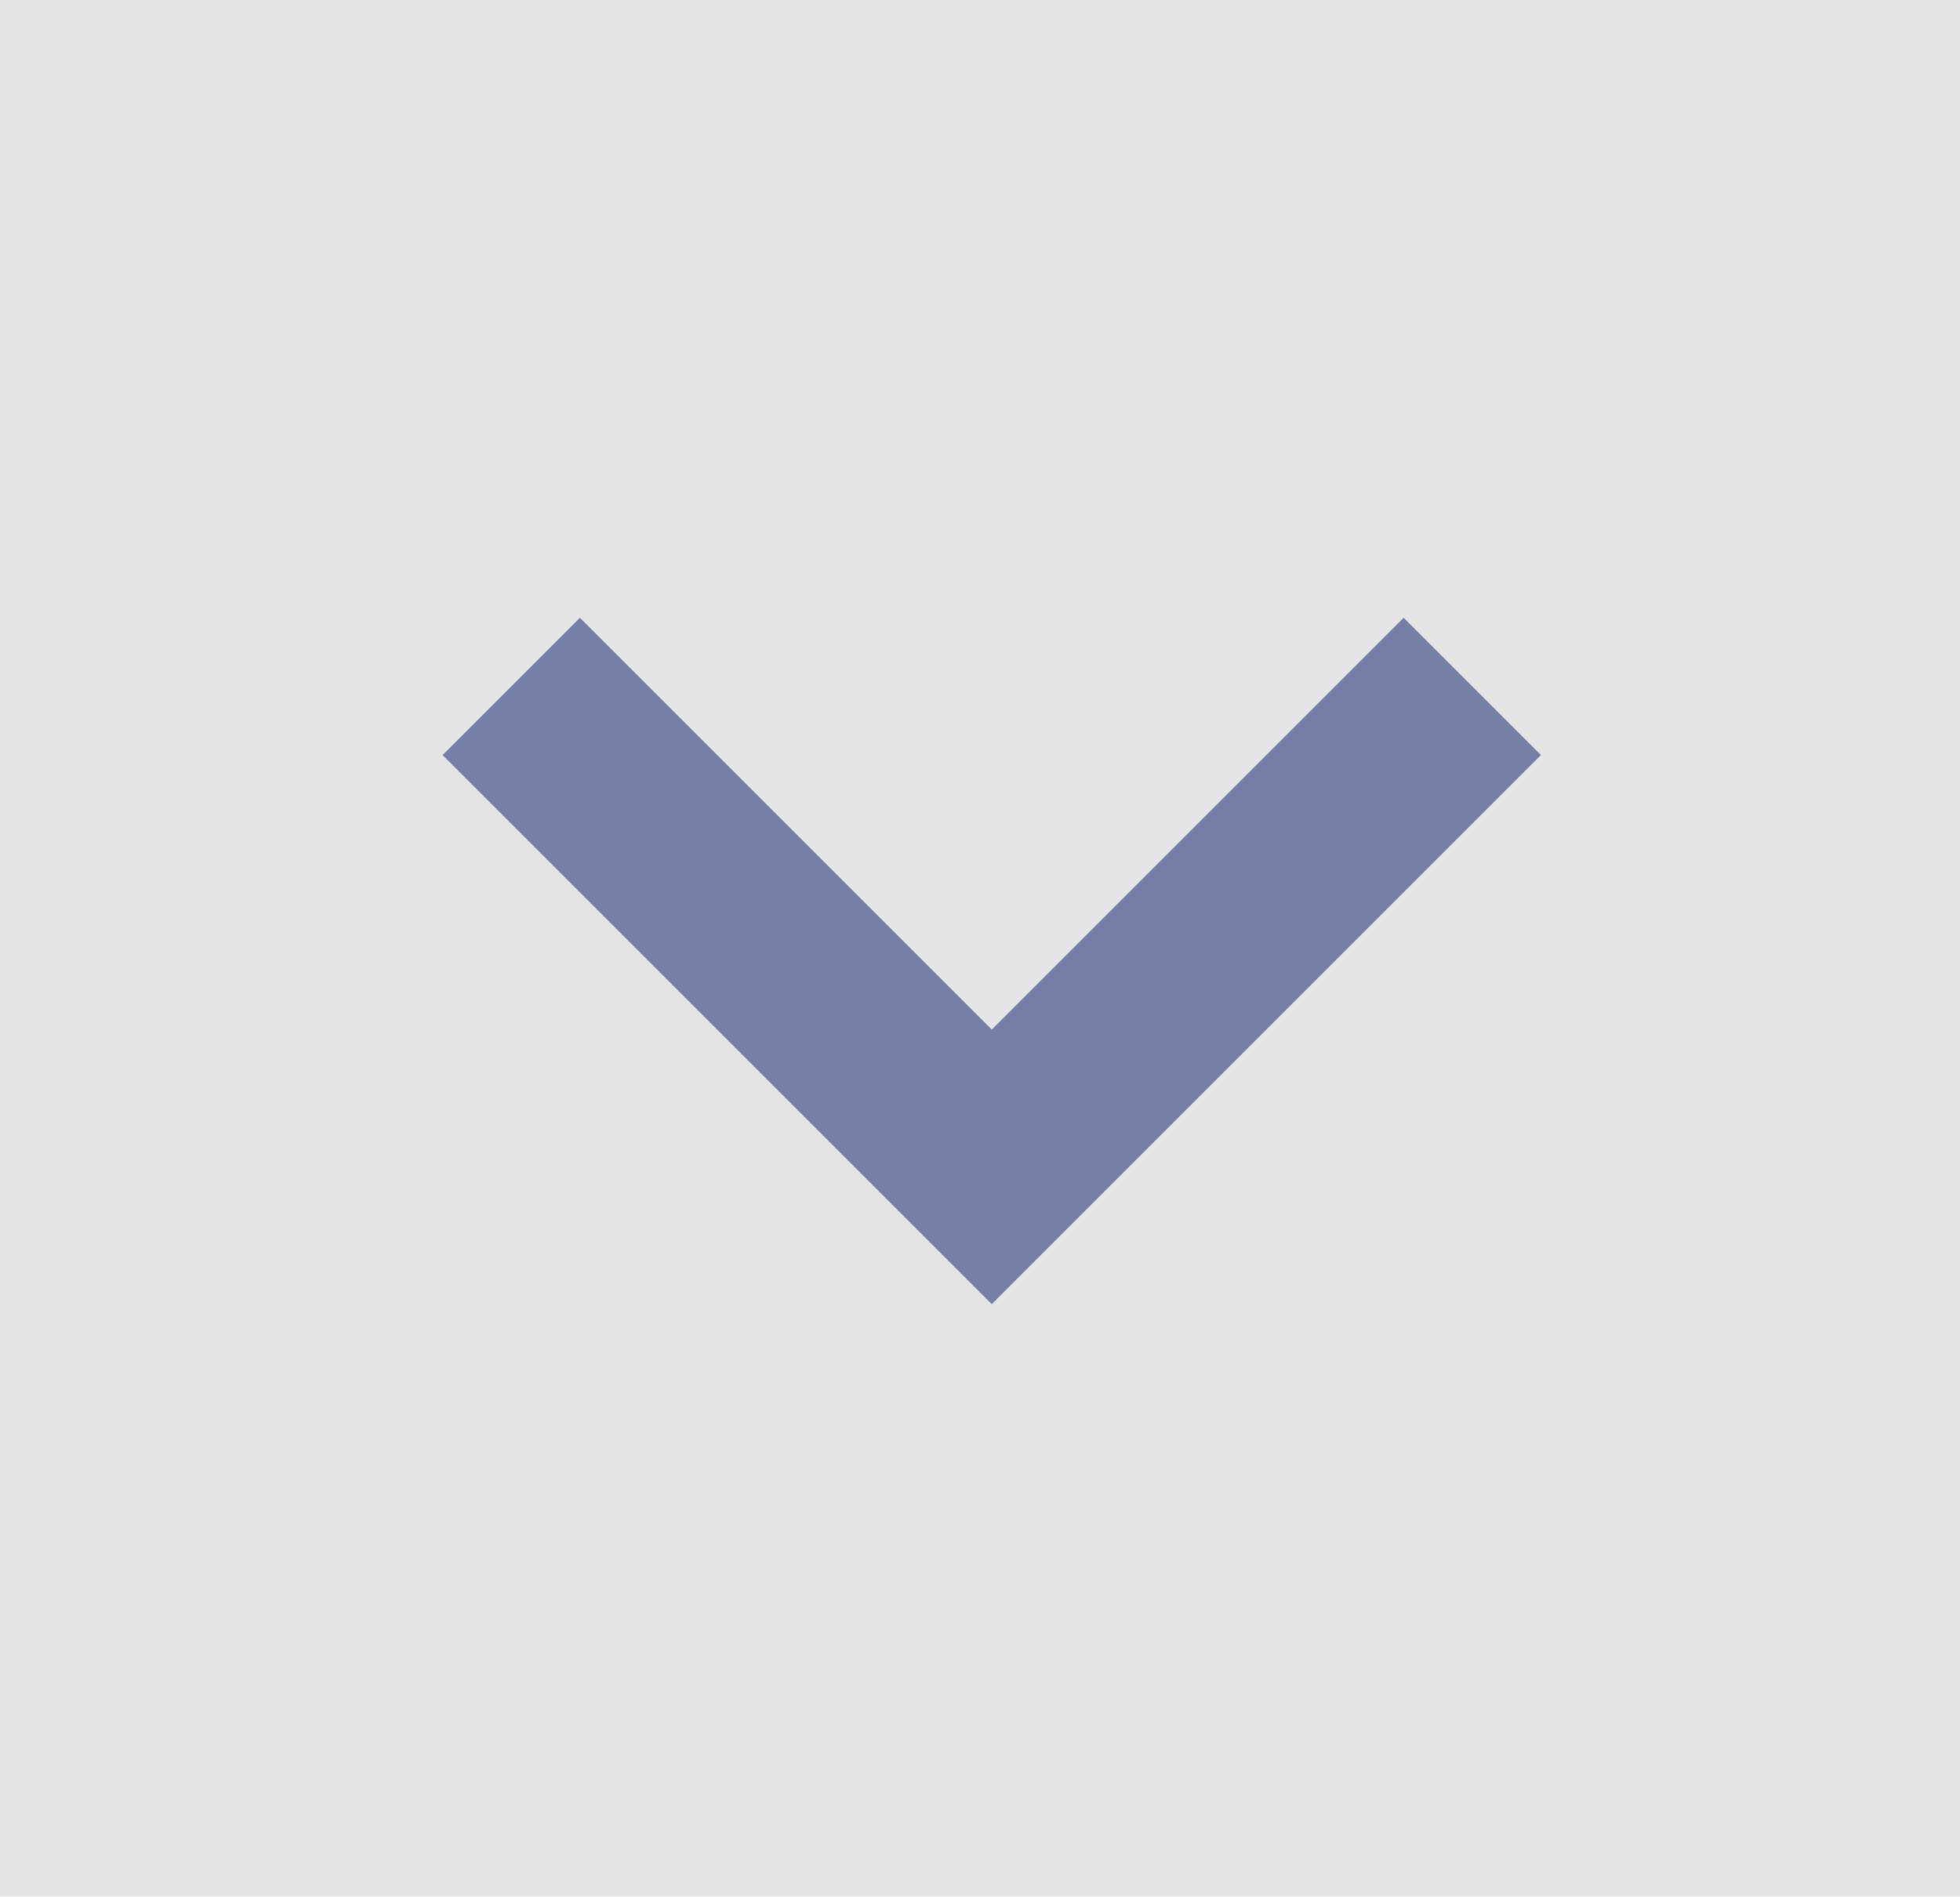
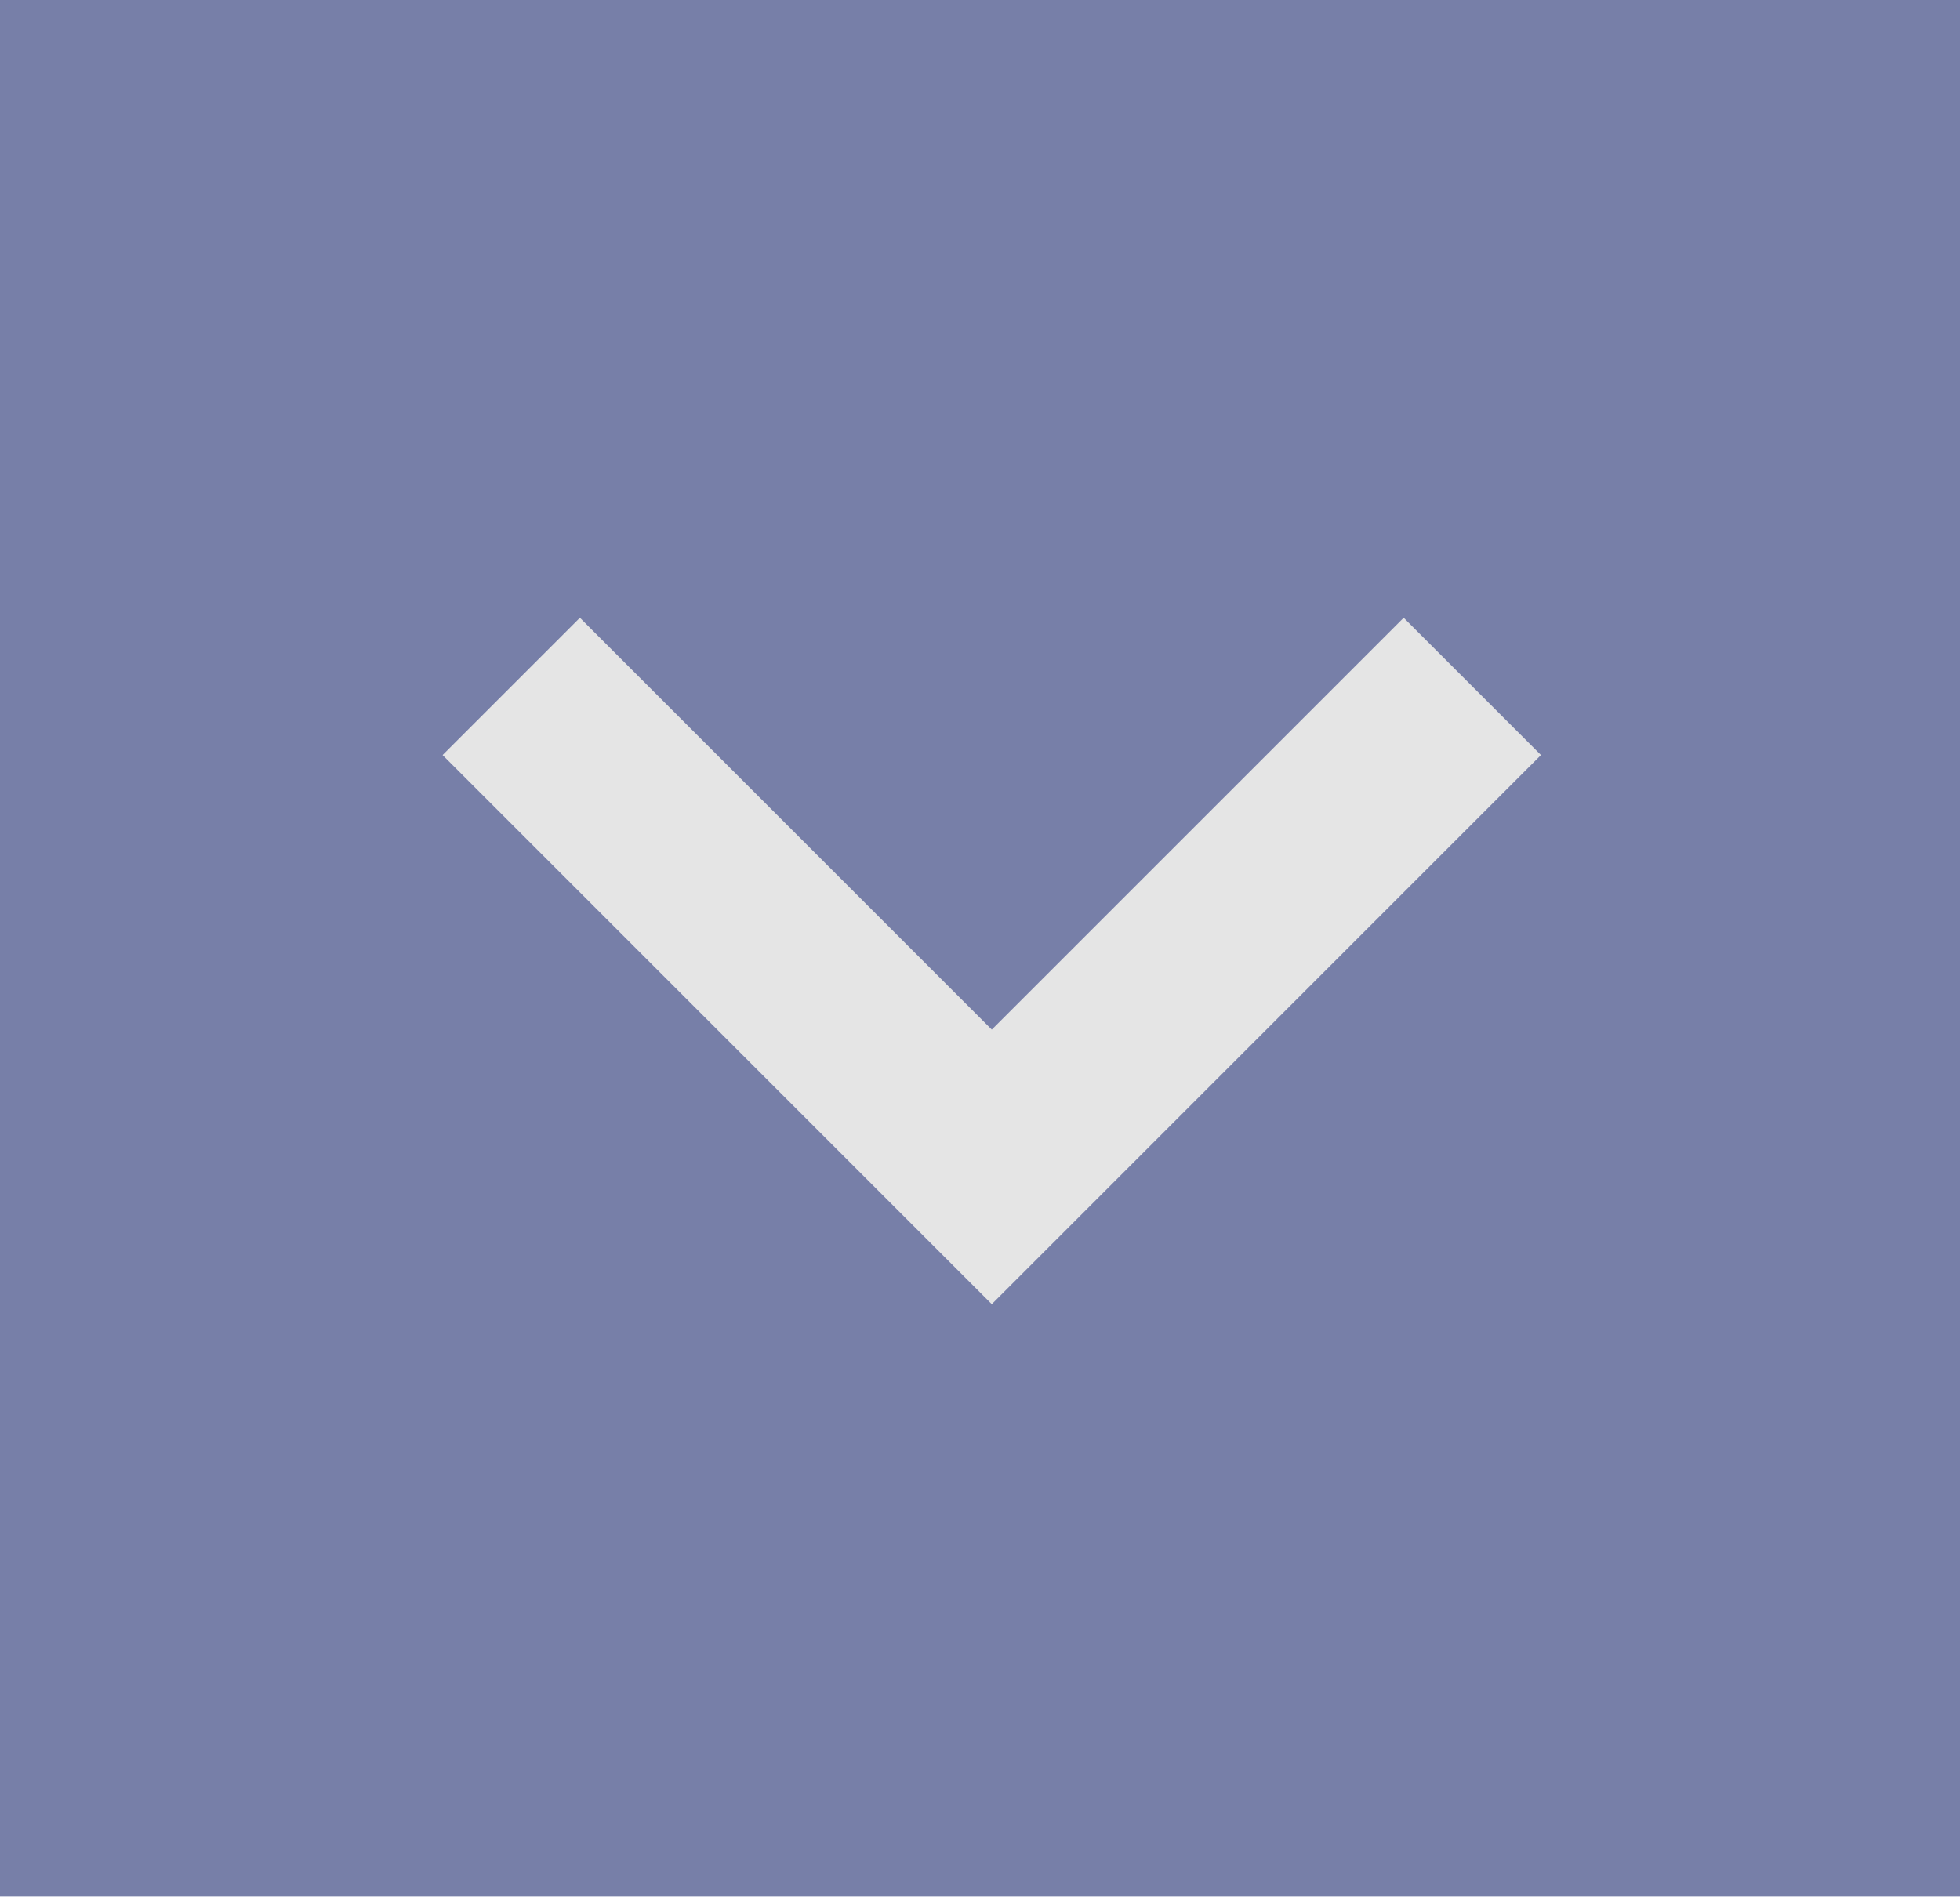
<svg xmlns="http://www.w3.org/2000/svg" width="31" height="30" viewBox="0 0 31 30" fill="none">
-   <rect y="2.67029e-05" width="31" height="30" fill="#E5E5E5" />
-   <rect x="7" y="11.944" width="12.284" height="12.284" transform="rotate(-45 7 11.9437)" fill="#777FA8" />
-   <rect x="7.543" y="8.143" width="11.517" height="11.517" transform="rotate(-45 7.54285 8.14337)" fill="#E5E5E5" />
+   <rect y="2.67029e-05" width="31" height="30" fill="#777FA8" />
+   <rect x="7" y="11.944" width="12.284" height="12.284" transform="rotate(-45 7 11.9437)" fill="#E5E5E5" />
+   <rect x="7.543" y="8.143" width="11.517" height="11.517" transform="rotate(-45 7.54285 8.14337)" fill="#777FA8" />
</svg>
